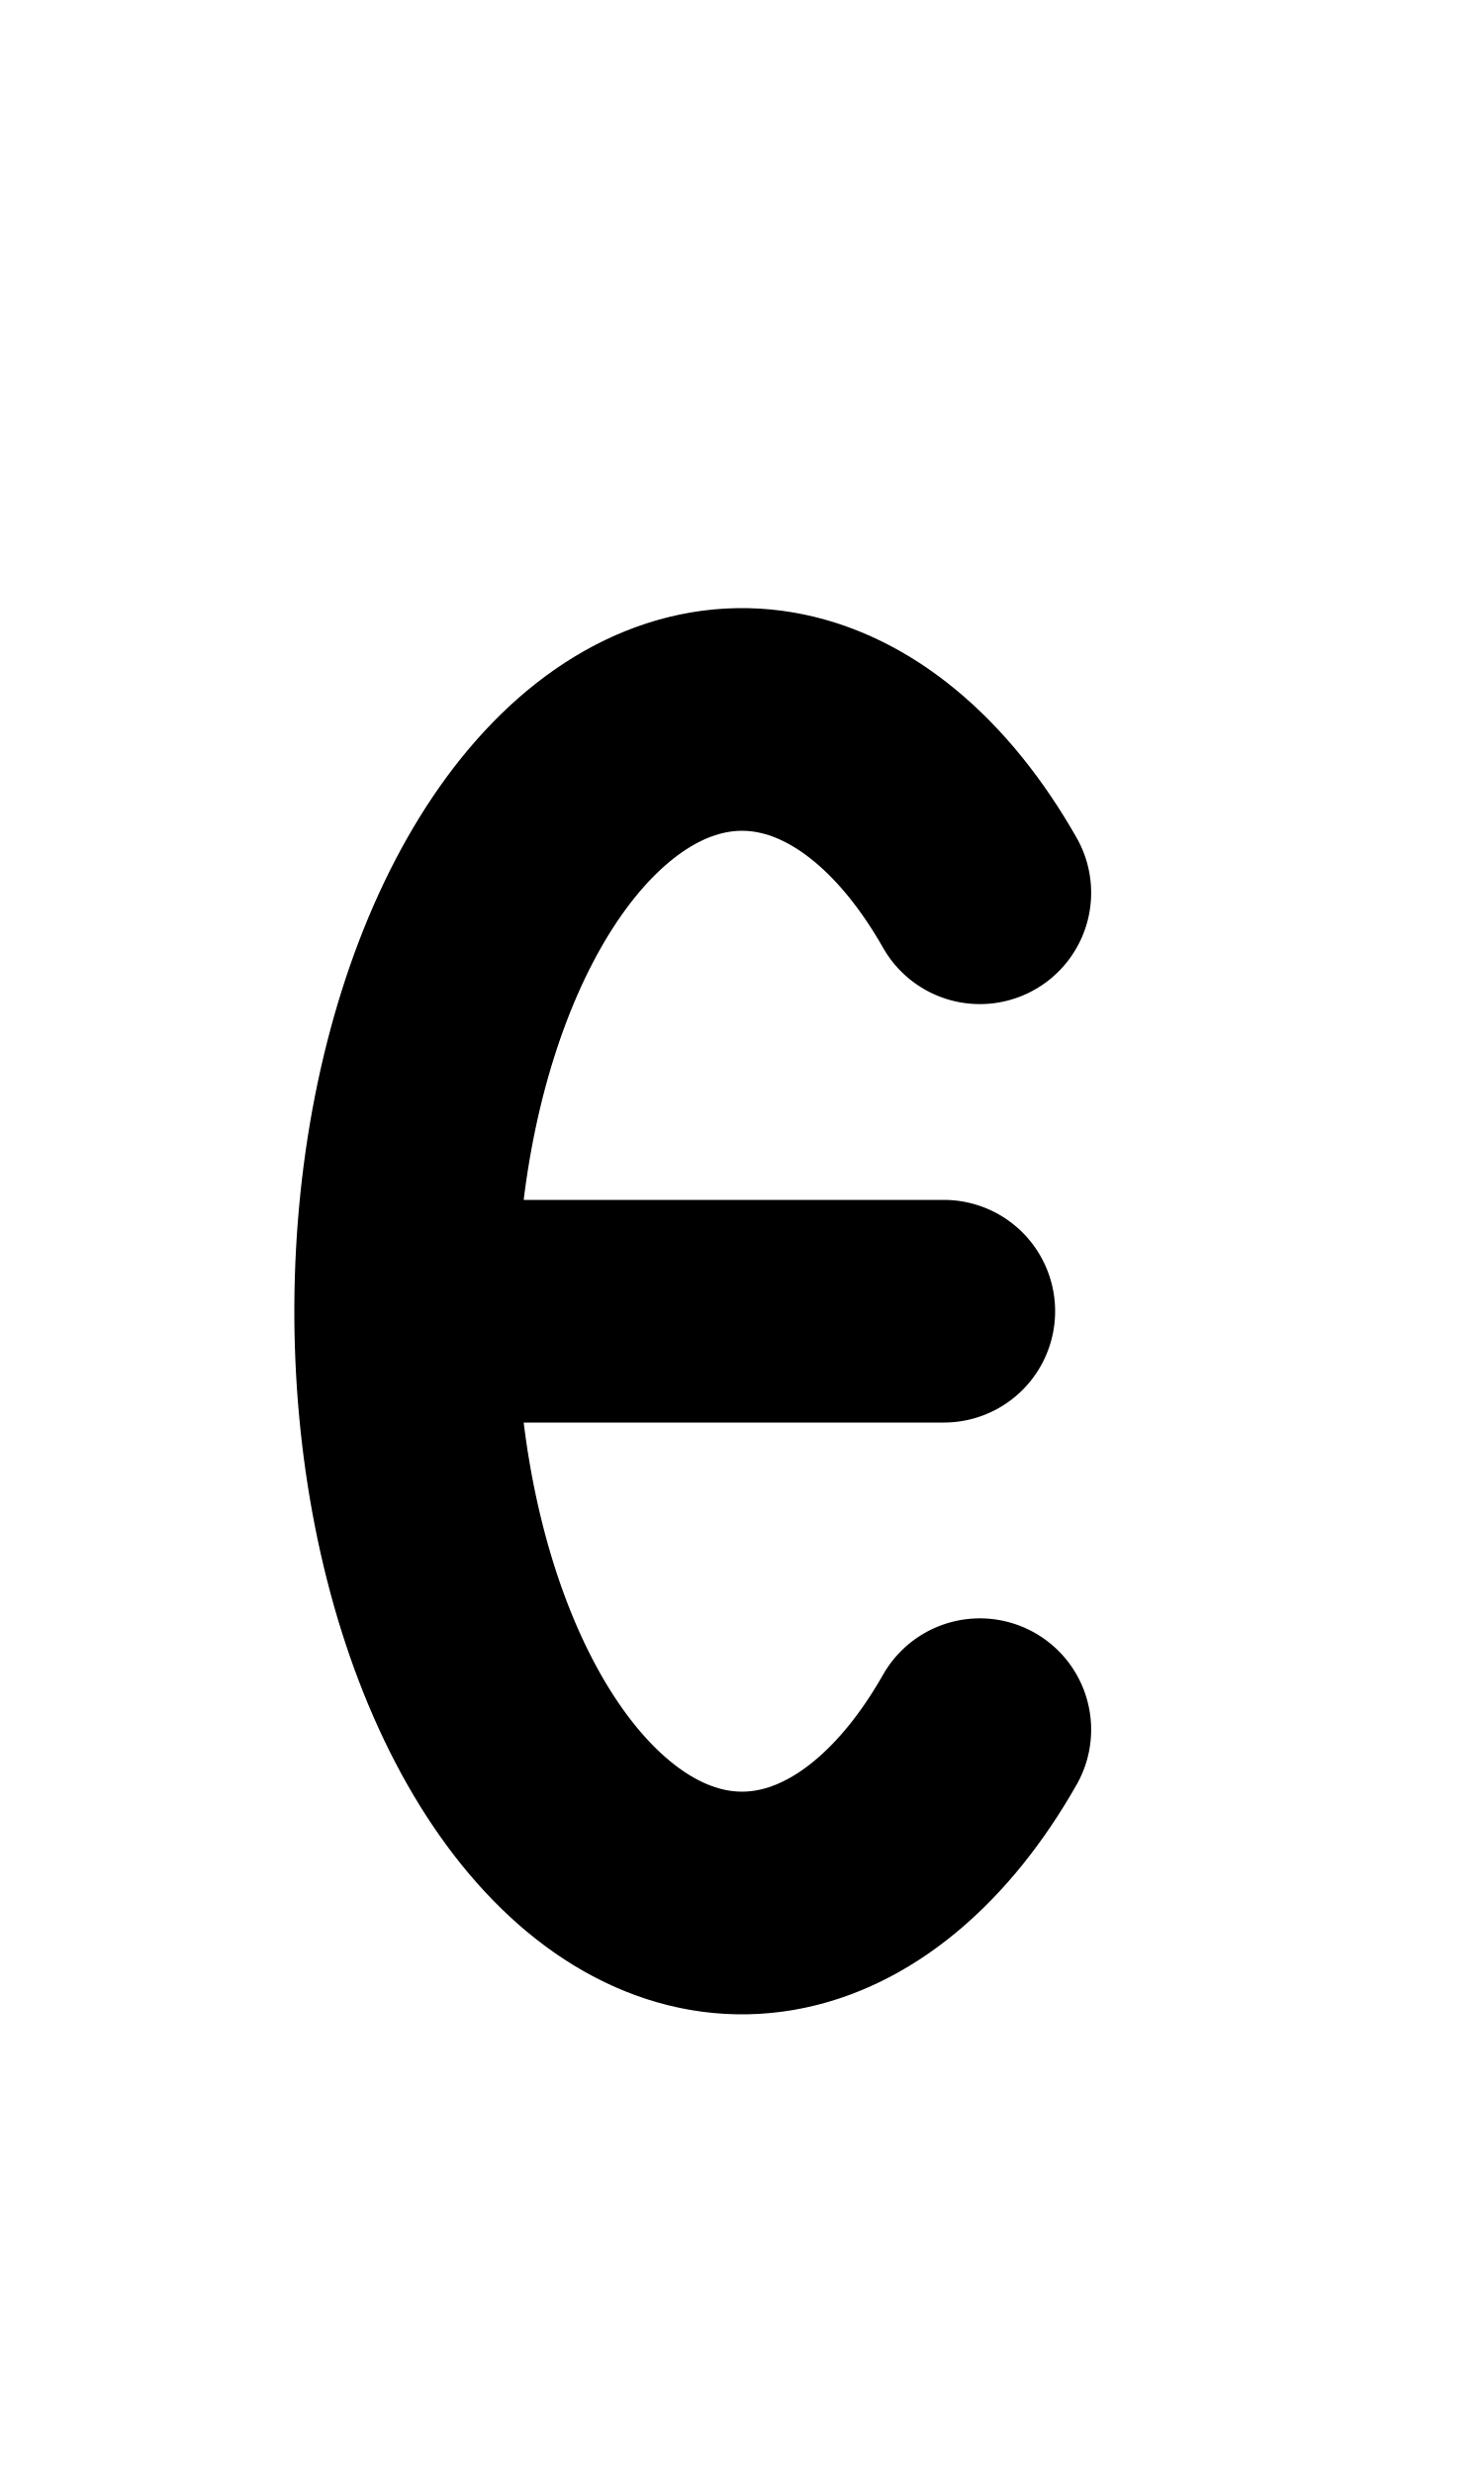
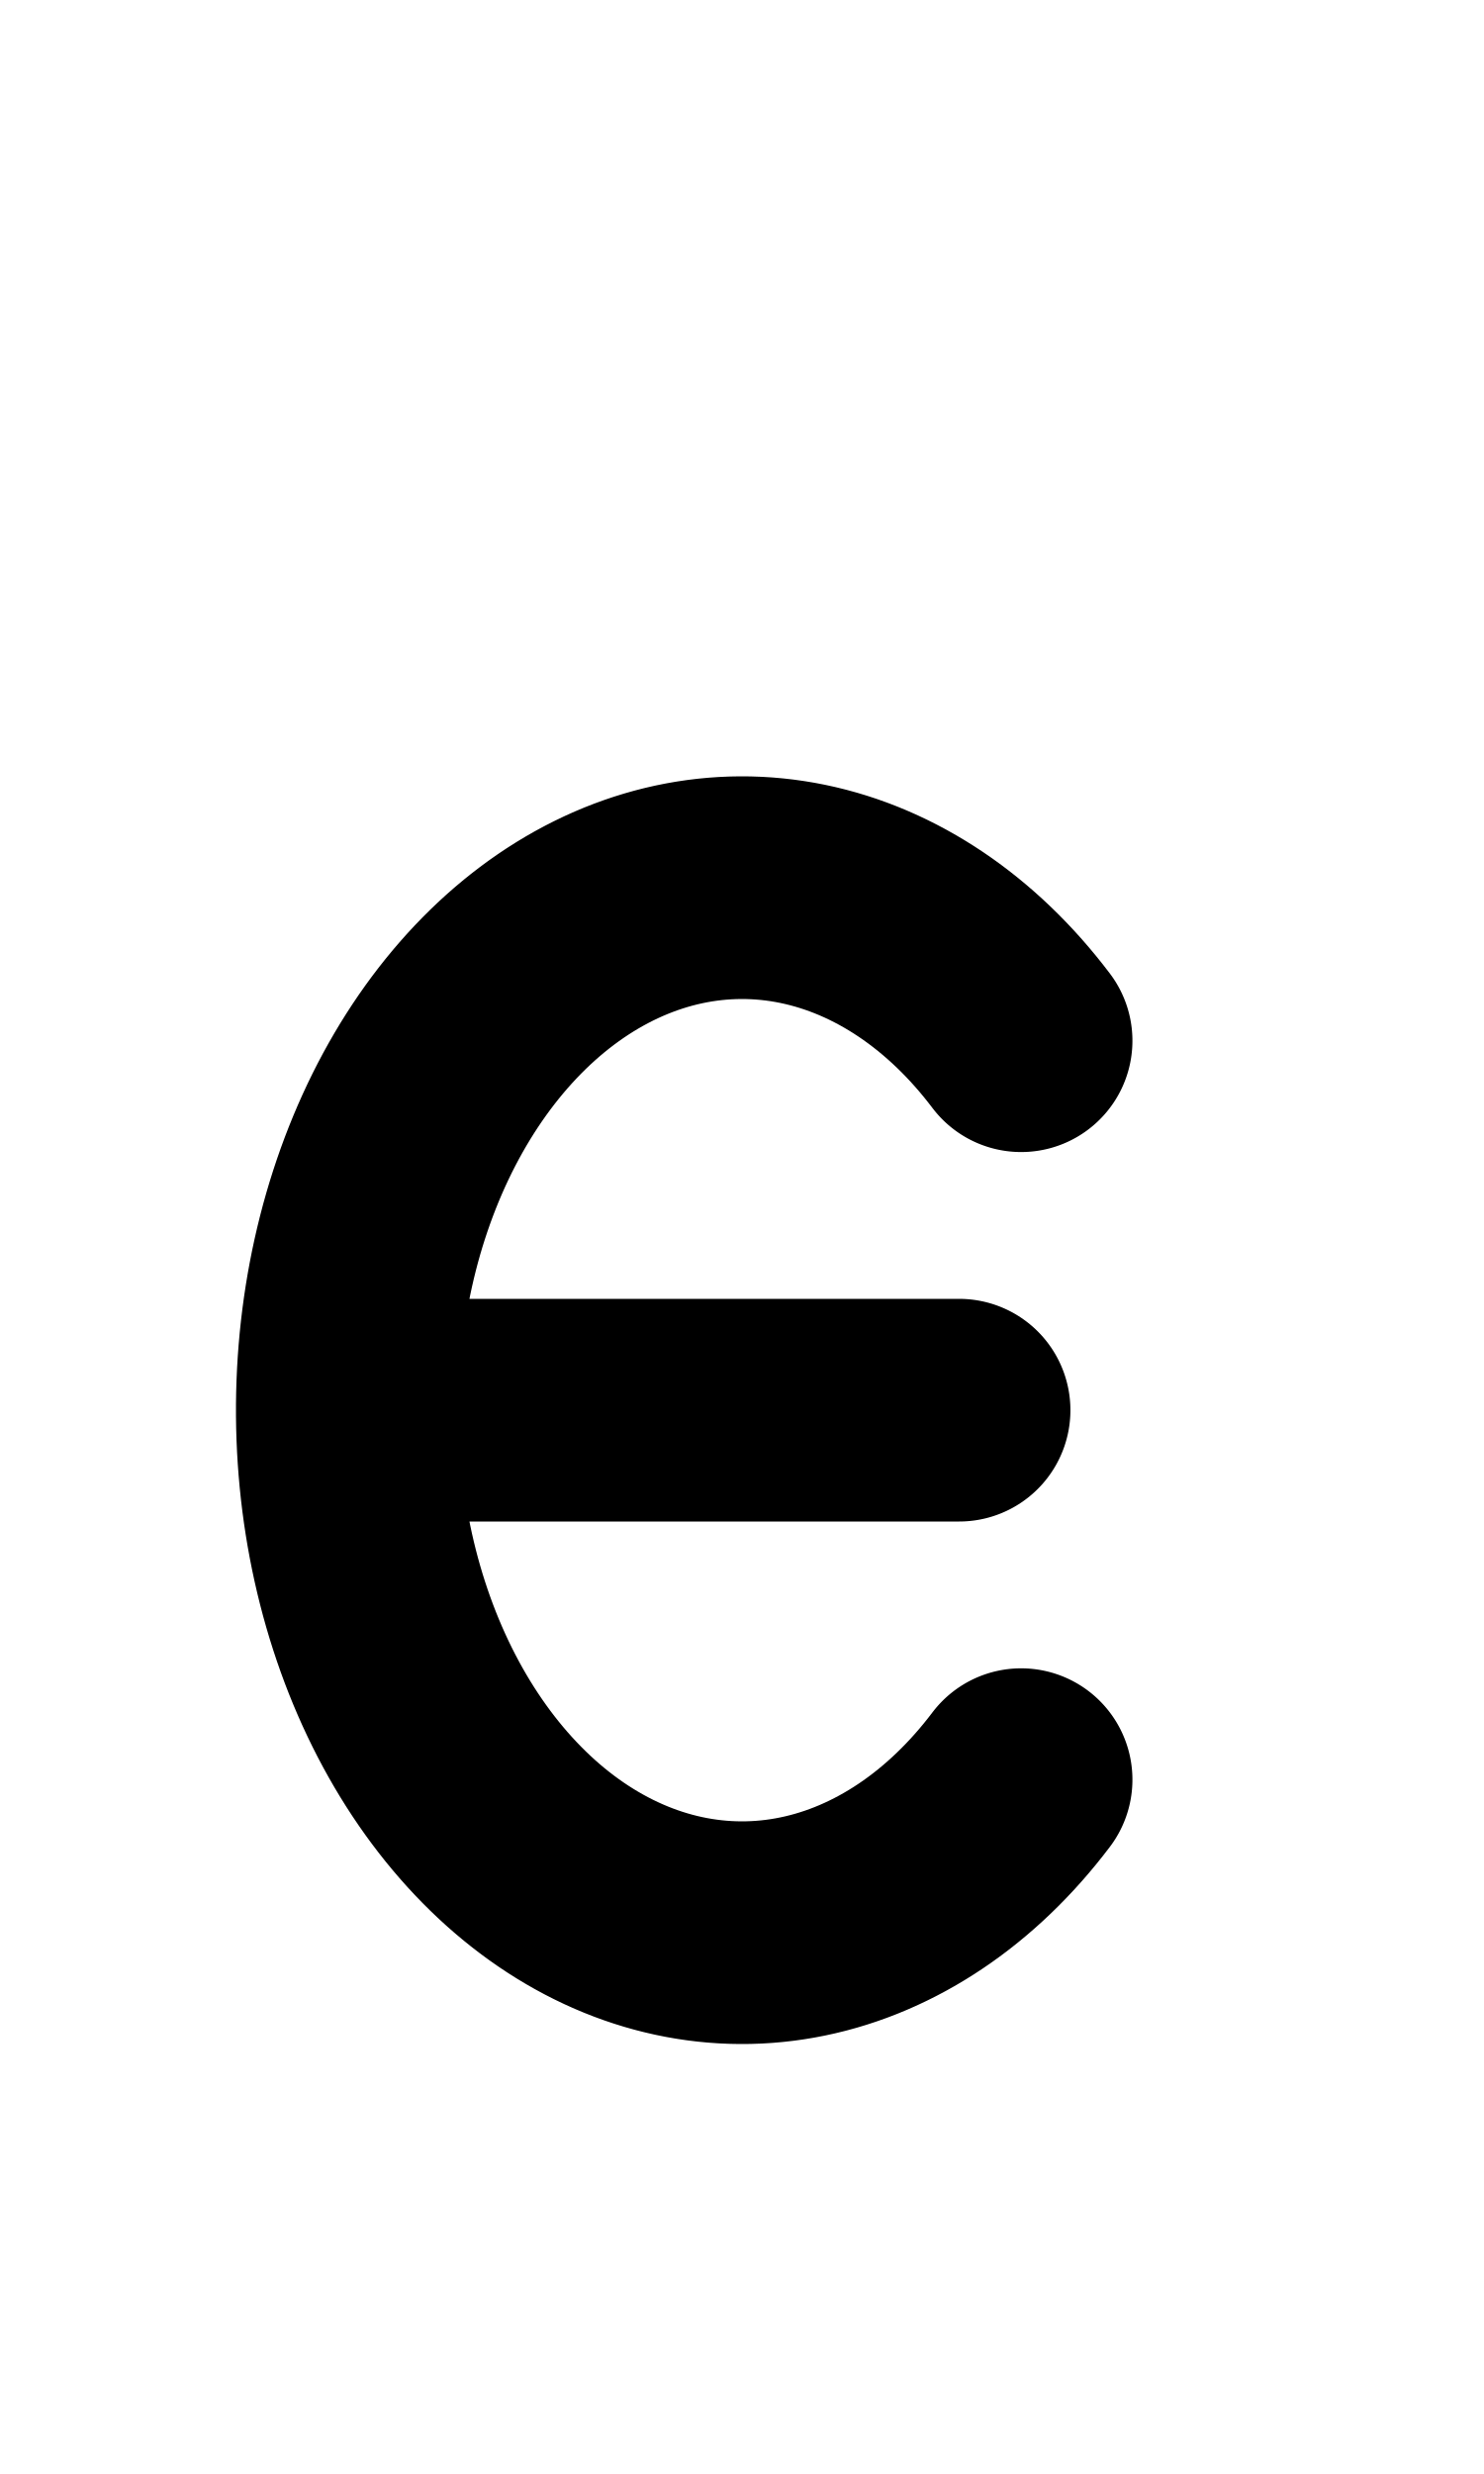
<svg xmlns="http://www.w3.org/2000/svg" viewBox="0 0 600.000 1000">
-   <path d="M 353.690 682.552 L 351.983 685.247 L 350.261 687.850 L 348.526 690.361 L 346.781 692.779 L 345.027 695.102 L 343.268 697.329 L 341.506 699.461 L 339.744 701.496 L 337.984 703.435 L 336.229 705.276 L 334.482 707.021 L 332.746 708.669 L 331.023 710.221 L 329.316 711.678 L 327.628 713.041 L 325.961 714.311 L 324.317 715.491 L 322.698 716.581 L 321.107 717.585 L 319.544 718.504 L 318.012 719.342 L 316.510 720.100 L 315.040 720.783 L 313.601 721.394 L 312.193 721.935 L 310.815 722.410 L 309.466 722.823 L 308.144 723.176 L 306.847 723.472 L 305.571 723.714 L 304.313 723.905 L 303.070 724.046 L 301.838 724.140 L 300.612 724.186 L 299.388 724.186 L 298.162 724.140 L 296.930 724.046 L 295.687 723.905 L 294.429 723.714 L 293.153 723.472 L 291.856 723.176 L 290.534 722.823 L 289.185 722.410 L 287.807 721.935 L 286.399 721.394 L 284.960 720.783 L 283.490 720.100 L 281.988 719.342 L 280.456 718.504 L 278.893 717.585 L 277.302 716.581 L 275.683 715.491 L 274.039 714.311 L 272.372 713.041 L 270.684 711.678 L 268.977 710.221 L 267.254 708.669 L 265.518 707.021 L 263.771 705.276 L 262.016 703.435 L 260.256 701.496 L 258.494 699.461 L 256.732 697.329 L 254.973 695.102 L 253.219 692.779 L 251.474 690.361 L 249.739 687.850 L 248.017 685.247 L 246.310 682.552 L 244.622 679.768 L 242.953 676.895 L 241.307 673.936 L 239.684 670.892 L 238.088 667.765 L 236.520 664.557 L 234.981 661.269 L 233.474 657.903 L 232.001 654.462 L 230.562 650.948 L 229.160 647.362 L 227.796 643.708 L 226.471 639.987 L 225.187 636.201 L 223.944 632.352 L 222.745 628.444 L 221.590 624.479 L 220.480 620.458 L 219.417 616.384 L 218.401 612.260 L 217.434 608.088 L 216.515 603.870 L 215.647 599.610 L 214.829 595.309 L 214.062 590.971 L 213.348 586.597 L 212.686 582.190 L 212.078 577.753 L 211.736 575.000 L 381.600 575.000 L 382.704 574.986 L 383.808 574.946 L 384.910 574.878 L 386.011 574.783 L 387.108 574.662 L 388.203 574.513 L 389.293 574.337 L 390.379 574.135 L 391.460 573.907 L 392.534 573.651 L 393.602 573.370 L 394.663 573.062 L 395.716 572.729 L 396.760 572.369 L 397.795 571.985 L 398.821 571.575 L 399.836 571.139 L 400.840 570.680 L 401.833 570.195 L 402.813 569.686 L 403.780 569.154 L 404.735 568.598 L 405.675 568.018 L 406.601 567.416 L 407.511 566.791 L 408.406 566.144 L 409.285 565.476 L 410.148 564.785 L 410.993 564.074 L 411.820 563.343 L 412.629 562.591 L 413.420 561.820 L 414.191 561.029 L 414.943 560.220 L 415.674 559.393 L 416.385 558.548 L 417.076 557.685 L 417.744 556.806 L 418.391 555.911 L 419.016 555.001 L 419.618 554.075 L 420.198 553.135 L 420.754 552.180 L 421.286 551.213 L 421.795 550.233 L 422.280 549.240 L 422.739 548.236 L 423.175 547.221 L 423.585 546.195 L 423.969 545.160 L 424.329 544.116 L 424.662 543.063 L 424.970 542.002 L 425.251 540.934 L 425.507 539.860 L 425.735 538.779 L 425.937 537.693 L 426.113 536.603 L 426.262 535.508 L 426.383 534.411 L 426.478 533.310 L 426.546 532.208 L 426.586 531.104 L 426.600 530.000 L 426.586 528.896 L 426.546 527.792 L 426.478 526.690 L 426.383 525.589 L 426.262 524.492 L 426.113 523.397 L 425.937 522.307 L 425.735 521.221 L 425.507 520.140 L 425.251 519.066 L 424.970 517.998 L 424.662 516.937 L 424.329 515.884 L 423.969 514.840 L 423.585 513.805 L 423.175 512.779 L 422.739 511.764 L 422.280 510.760 L 421.795 509.767 L 421.286 508.787 L 420.754 507.820 L 420.198 506.865 L 419.618 505.925 L 419.016 504.999 L 418.391 504.089 L 417.744 503.194 L 417.076 502.315 L 416.385 501.452 L 415.674 500.607 L 414.943 499.780 L 414.191 498.971 L 413.420 498.180 L 412.629 497.409 L 411.820 496.657 L 410.993 495.926 L 410.148 495.215 L 409.285 494.524 L 408.406 493.856 L 407.511 493.209 L 406.601 492.584 L 405.675 491.982 L 404.735 491.402 L 403.780 490.846 L 402.813 490.314 L 401.833 489.805 L 400.840 489.320 L 399.836 488.861 L 398.821 488.425 L 397.795 488.015 L 396.760 487.631 L 395.716 487.271 L 394.663 486.938 L 393.602 486.630 L 392.534 486.349 L 391.460 486.093 L 390.379 485.865 L 389.293 485.663 L 388.203 485.487 L 387.108 485.338 L 386.011 485.217 L 384.910 485.122 L 383.808 485.054 L 382.704 485.014 L 381.600 485.000 L 211.736 485.000 L 212.078 482.247 L 212.686 477.810 L 213.348 473.403 L 214.062 469.029 L 214.829 464.691 L 215.647 460.390 L 216.515 456.130 L 217.434 451.912 L 218.401 447.740 L 219.417 443.616 L 220.480 439.542 L 221.590 435.521 L 222.745 431.556 L 223.944 427.648 L 225.187 423.799 L 226.471 420.013 L 227.796 416.292 L 229.160 412.638 L 230.562 409.052 L 232.001 405.538 L 233.474 402.097 L 234.981 398.731 L 236.520 395.443 L 238.088 392.235 L 239.684 389.108 L 241.307 386.064 L 242.953 383.105 L 244.622 380.232 L 246.310 377.448 L 248.017 374.753 L 249.739 372.150 L 251.474 369.639 L 253.219 367.221 L 254.973 364.898 L 256.732 362.671 L 258.494 360.539 L 260.256 358.504 L 262.016 356.565 L 263.771 354.724 L 265.518 352.979 L 267.254 351.331 L 268.977 349.779 L 270.684 348.322 L 272.372 346.959 L 274.039 345.689 L 275.683 344.509 L 277.302 343.419 L 278.893 342.415 L 280.456 341.496 L 281.988 340.658 L 283.490 339.900 L 284.960 339.217 L 286.399 338.606 L 287.807 338.065 L 289.185 337.590 L 290.534 337.177 L 291.856 336.824 L 293.153 336.528 L 294.429 336.286 L 295.687 336.095 L 296.930 335.954 L 298.162 335.860 L 299.388 335.814 L 300.612 335.814 L 301.838 335.860 L 303.070 335.954 L 304.313 336.095 L 305.571 336.286 L 306.847 336.528 L 308.144 336.824 L 309.466 337.177 L 310.815 337.590 L 312.193 338.065 L 313.601 338.606 L 315.040 339.217 L 316.510 339.900 L 318.012 340.658 L 319.544 341.496 L 321.107 342.415 L 322.698 343.419 L 324.317 344.509 L 325.961 345.689 L 327.628 346.959 L 329.316 348.322 L 331.023 349.779 L 332.746 351.331 L 334.482 352.979 L 336.229 354.724 L 337.984 356.565 L 339.744 358.504 L 341.506 360.539 L 343.268 362.671 L 345.027 364.898 L 346.781 367.221 L 348.526 369.639 L 350.261 372.150 L 351.983 374.753 L 353.690 377.448 L 355.378 380.232 L 357.256 383.464 L 357.822 384.413 L 358.412 385.346 L 359.024 386.266 L 359.659 387.170 L 360.315 388.058 L 360.994 388.929 L 361.693 389.784 L 362.413 390.621 L 363.154 391.441 L 363.914 392.242 L 364.694 393.024 L 365.493 393.786 L 366.310 394.529 L 367.146 395.252 L 367.998 395.954 L 368.868 396.634 L 369.754 397.293 L 370.656 397.931 L 371.574 398.546 L 372.506 399.138 L 373.452 399.707 L 374.413 400.253 L 375.386 400.775 L 376.372 401.273 L 377.370 401.746 L 378.379 402.195 L 379.398 402.619 L 380.428 403.018 L 381.468 403.392 L 382.516 403.740 L 383.572 404.062 L 384.636 404.358 L 385.707 404.628 L 386.784 404.871 L 387.867 405.088 L 388.955 405.278 L 390.048 405.442 L 391.143 405.579 L 392.242 405.689 L 393.344 405.771 L 394.447 405.827 L 395.551 405.856 L 396.655 405.857 L 397.759 405.832 L 398.863 405.779 L 399.964 405.700 L 401.063 405.593 L 402.160 405.459 L 403.252 405.299 L 404.341 405.111 L 405.424 404.897 L 406.502 404.657 L 407.574 404.390 L 408.639 404.097 L 409.696 403.778 L 410.745 403.433 L 411.786 403.062 L 412.817 402.666 L 413.838 402.245 L 414.848 401.799 L 415.847 401.328 L 416.834 400.833 L 417.809 400.314 L 418.771 399.771 L 419.719 399.204 L 420.653 398.615 L 421.572 398.002 L 422.476 397.368 L 423.364 396.711 L 424.236 396.033 L 425.090 395.333 L 425.928 394.613 L 426.747 393.873 L 427.548 393.112 L 428.330 392.332 L 429.093 391.534 L 429.836 390.716 L 430.558 389.881 L 431.260 389.028 L 431.941 388.159 L 432.600 387.272 L 433.237 386.370 L 433.852 385.453 L 434.444 384.521 L 435.013 383.574 L 435.559 382.614 L 436.081 381.641 L 436.579 380.655 L 437.053 379.657 L 437.502 378.648 L 437.926 377.628 L 438.325 376.598 L 438.698 375.559 L 439.046 374.511 L 439.368 373.454 L 439.664 372.390 L 439.934 371.319 L 440.178 370.242 L 440.395 369.159 L 440.585 368.071 L 440.749 366.979 L 440.885 365.883 L 440.995 364.784 L 441.078 363.683 L 441.134 362.580 L 441.162 361.476 L 441.164 360.371 L 441.138 359.267 L 441.086 358.164 L 441.006 357.062 L 440.899 355.963 L 440.766 354.867 L 440.605 353.774 L 440.418 352.686 L 440.204 351.602 L 439.963 350.524 L 439.697 349.452 L 439.404 348.388 L 439.084 347.330 L 438.739 346.281 L 438.369 345.241 L 437.973 344.210 L 437.552 343.189 L 437.105 342.178 L 436.635 341.179 L 436.139 340.192 L 435.620 339.217 L 435.077 338.256 L 432.986 334.656 L 432.552 333.924 L 430.417 330.404 L 429.958 329.664 L 427.781 326.226 L 427.297 325.478 L 425.077 322.123 L 424.567 321.367 L 422.307 318.096 L 421.768 317.333 L 419.469 314.149 L 418.901 313.379 L 416.563 310.283 L 415.964 309.506 L 413.589 306.499 L 412.957 305.717 L 410.546 302.800 L 409.879 302.013 L 407.433 299.188 L 406.731 298.396 L 404.251 295.665 L 403.512 294.870 L 400.999 292.233 L 400.221 291.437 L 397.676 288.895 L 396.858 288.098 L 394.283 285.654 L 393.423 284.858 L 390.818 282.512 L 389.915 281.719 L 387.282 279.472 L 386.334 278.685 L 383.674 276.537 L 382.680 275.757 L 379.994 273.711 L 378.953 272.941 L 376.243 270.997 L 375.154 270.239 L 372.421 268.398 L 371.282 267.656 L 368.528 265.918 L 367.340 265.195 L 364.565 263.562 L 363.327 262.860 L 360.533 261.333 L 359.246 260.657 L 356.434 259.236 L 355.099 258.589 L 352.269 257.275 L 350.887 256.660 L 348.042 255.453 L 346.613 254.876 L 343.754 253.777 L 342.281 253.240 L 339.410 252.249 L 337.895 251.757 L 335.012 250.875 L 333.459 250.431 L 330.566 249.658 L 328.977 249.265 L 326.075 248.602 L 324.456 248.264 L 321.546 247.711 L 320.725 247.563 L 319.900 247.430 L 316.985 246.987 L 316.152 246.869 L 315.316 246.766 L 312.396 246.434 L 311.554 246.346 L 310.711 246.275 L 307.787 246.053 L 306.940 245.997 L 306.091 245.957 L 303.165 245.846 L 302.314 245.822 L 301.463 245.814 L 298.537 245.814 L 297.686 245.822 L 296.835 245.846 L 293.909 245.957 L 293.060 245.997 L 292.213 246.053 L 289.289 246.275 L 288.446 246.346 L 287.604 246.434 L 284.684 246.766 L 283.848 246.869 L 283.015 246.987 L 280.100 247.430 L 279.275 247.563 L 278.454 247.711 L 275.544 248.264 L 273.925 248.602 L 271.023 249.265 L 269.434 249.658 L 266.541 250.431 L 264.988 250.875 L 262.105 251.757 L 260.590 252.249 L 257.719 253.240 L 256.246 253.777 L 253.387 254.876 L 251.958 255.453 L 249.113 256.660 L 247.731 257.275 L 244.901 258.589 L 243.566 259.236 L 240.754 260.657 L 239.467 261.333 L 236.673 262.860 L 235.435 263.562 L 232.660 265.195 L 231.472 265.918 L 228.718 267.656 L 227.579 268.398 L 224.846 270.239 L 223.757 270.997 L 221.047 272.941 L 220.006 273.711 L 217.320 275.757 L 216.326 276.537 L 213.666 278.685 L 212.718 279.472 L 210.085 281.719 L 209.182 282.512 L 206.577 284.858 L 205.717 285.654 L 203.142 288.098 L 202.324 288.895 L 199.779 291.437 L 199.001 292.233 L 196.488 294.870 L 195.749 295.665 L 193.269 298.396 L 192.567 299.188 L 190.121 302.013 L 189.454 302.800 L 187.043 305.717 L 186.411 306.499 L 184.036 309.506 L 183.437 310.283 L 181.099 313.379 L 180.531 314.149 L 178.232 317.333 L 177.693 318.096 L 175.433 321.367 L 174.923 322.123 L 172.703 325.478 L 172.219 326.226 L 170.042 329.664 L 169.583 330.404 L 167.448 333.924 L 167.014 334.656 L 164.923 338.256 L 164.511 338.979 L 162.465 342.657 L 162.075 343.372 L 160.074 347.127 L 159.705 347.834 L 157.750 351.664 L 157.401 352.362 L 155.494 356.265 L 155.163 356.956 L 153.304 360.930 L 152.992 361.612 L 151.181 365.656 L 150.886 366.330 L 149.125 370.441 L 148.846 371.107 L 147.136 375.284 L 146.873 375.943 L 145.214 380.184 L 144.965 380.835 L 143.359 385.138 L 143.124 385.782 L 141.571 390.144 L 141.350 390.782 L 139.850 395.202 L 139.642 395.833 L 138.197 400.308 L 138.000 400.933 L 136.610 405.462 L 136.425 406.080 L 135.091 410.661 L 134.918 411.273 L 133.640 415.903 L 133.477 416.510 L 132.256 421.188 L 132.104 421.789 L 130.940 426.512 L 130.798 427.108 L 129.692 431.873 L 129.560 432.465 L 128.513 437.271 L 128.389 437.858 L 127.401 442.703 L 127.287 443.285 L 126.358 448.166 L 126.252 448.745 L 125.384 453.660 L 125.286 454.234 L 124.478 459.181 L 124.389 459.752 L 123.642 464.729 L 123.560 465.297 L 122.874 470.300 L 122.800 470.865 L 122.175 475.894 L 122.109 476.456 L 121.546 481.507 L 121.487 482.067 L 120.985 487.138 L 120.934 487.696 L 120.495 492.784 L 120.450 493.340 L 120.073 498.445 L 120.036 498.999 L 119.722 504.116 L 119.691 504.670 L 119.440 509.797 L 119.416 510.350 L 119.227 515.486 L 119.210 516.037 L 119.084 521.179 L 119.074 521.730 L 119.011 526.876 L 119.008 527.427 L 119.008 532.573 L 119.011 533.124 L 119.074 538.270 L 119.084 538.821 L 119.210 543.963 L 119.227 544.514 L 119.416 549.650 L 119.440 550.203 L 119.691 555.330 L 119.722 555.884 L 120.036 561.001 L 120.073 561.555 L 120.450 566.660 L 120.495 567.216 L 120.934 572.304 L 120.985 572.862 L 121.487 577.933 L 121.546 578.493 L 122.109 583.544 L 122.175 584.106 L 122.800 589.135 L 122.874 589.700 L 123.560 594.703 L 123.642 595.271 L 124.389 600.248 L 124.478 600.819 L 125.286 605.766 L 125.384 606.340 L 126.252 611.255 L 126.358 611.834 L 127.287 616.715 L 127.401 617.297 L 128.389 622.142 L 128.513 622.729 L 129.560 627.535 L 129.692 628.127 L 130.798 632.892 L 130.940 633.488 L 132.104 638.211 L 132.256 638.812 L 133.477 643.490 L 133.640 644.097 L 134.918 648.727 L 135.091 649.339 L 136.425 653.920 L 136.610 654.538 L 138.000 659.067 L 138.197 659.692 L 139.642 664.167 L 139.850 664.798 L 141.350 669.218 L 141.571 669.856 L 143.124 674.218 L 143.359 674.862 L 144.965 679.165 L 145.214 679.816 L 146.873 684.057 L 147.136 684.716 L 148.846 688.893 L 149.125 689.559 L 150.886 693.670 L 151.181 694.344 L 152.992 698.388 L 153.304 699.070 L 155.163 703.044 L 155.494 703.735 L 157.401 707.638 L 157.750 708.336 L 159.705 712.166 L 160.074 712.873 L 162.075 716.628 L 162.465 717.343 L 164.511 721.021 L 164.923 721.744 L 167.014 725.344 L 167.448 726.076 L 169.583 729.596 L 170.042 730.336 L 172.219 733.774 L 172.703 734.522 L 174.923 737.877 L 175.433 738.633 L 177.693 741.904 L 178.232 742.667 L 180.531 745.851 L 181.099 746.621 L 183.437 749.717 L 184.036 750.494 L 186.411 753.501 L 187.043 754.283 L 189.454 757.200 L 190.121 757.987 L 192.567 760.812 L 193.269 761.604 L 195.749 764.335 L 196.488 765.130 L 199.001 767.767 L 199.779 768.563 L 202.324 771.105 L 203.142 771.902 L 205.717 774.346 L 206.577 775.142 L 209.182 777.488 L 210.085 778.281 L 212.718 780.528 L 213.666 781.315 L 216.326 783.463 L 217.320 784.243 L 220.006 786.289 L 221.047 787.059 L 223.757 789.003 L 224.846 789.761 L 227.579 791.602 L 228.718 792.344 L 231.472 794.082 L 232.660 794.805 L 235.435 796.438 L 236.673 797.140 L 239.467 798.667 L 240.754 799.343 L 243.566 800.764 L 244.901 801.411 L 247.731 802.725 L 249.113 803.340 L 251.958 804.547 L 253.387 805.124 L 256.246 806.223 L 257.719 806.760 L 260.590 807.751 L 262.105 808.243 L 264.988 809.125 L 266.541 809.569 L 269.434 810.342 L 271.023 810.735 L 273.925 811.398 L 275.544 811.736 L 278.454 812.289 L 279.275 812.437 L 280.100 812.570 L 283.015 813.013 L 283.848 813.131 L 284.684 813.234 L 287.604 813.566 L 288.446 813.654 L 289.289 813.725 L 292.213 813.947 L 293.060 814.003 L 293.909 814.043 L 296.835 814.154 L 297.686 814.178 L 298.537 814.186 L 301.463 814.186 L 302.314 814.178 L 303.165 814.154 L 306.091 814.043 L 306.940 814.003 L 307.787 813.947 L 310.711 813.725 L 311.554 813.654 L 312.396 813.566 L 315.316 813.234 L 316.152 813.131 L 316.985 813.013 L 319.900 812.570 L 320.725 812.437 L 321.546 812.289 L 324.456 811.736 L 326.075 811.398 L 328.977 810.735 L 330.566 810.342 L 333.459 809.569 L 335.012 809.125 L 337.895 808.243 L 339.410 807.751 L 342.281 806.760 L 343.754 806.223 L 346.613 805.124 L 348.042 804.547 L 350.887 803.340 L 352.269 802.725 L 355.099 801.411 L 356.434 800.764 L 359.246 799.343 L 360.533 798.667 L 363.327 797.140 L 364.565 796.438 L 367.340 794.805 L 368.528 794.082 L 371.282 792.344 L 372.421 791.602 L 375.154 789.761 L 376.243 789.003 L 378.953 787.059 L 379.994 786.289 L 382.680 784.243 L 383.674 783.463 L 386.334 781.315 L 387.282 780.528 L 389.915 778.281 L 390.818 777.488 L 393.423 775.142 L 394.283 774.346 L 396.858 771.902 L 397.676 771.105 L 400.221 768.563 L 400.999 767.767 L 403.512 765.130 L 404.251 764.335 L 406.731 761.604 L 407.433 760.812 L 409.879 757.987 L 410.546 757.200 L 412.957 754.283 L 413.589 753.501 L 415.964 750.494 L 416.563 749.717 L 418.901 746.621 L 419.469 745.851 L 421.768 742.667 L 422.307 741.904 L 424.567 738.633 L 425.077 737.877 L 427.297 734.522 L 427.781 733.774 L 429.958 730.336 L 430.417 729.596 L 432.552 726.076 L 432.986 725.344 L 435.077 721.744 L 435.620 720.783 L 436.139 719.808 L 436.635 718.821 L 437.105 717.822 L 437.552 716.811 L 437.973 715.790 L 438.369 714.759 L 438.739 713.719 L 439.084 712.670 L 439.404 711.612 L 439.697 710.548 L 439.963 709.476 L 440.204 708.398 L 440.418 707.314 L 440.605 706.226 L 440.766 705.133 L 440.899 704.037 L 441.006 702.938 L 441.086 701.836 L 441.138 700.733 L 441.164 699.629 L 441.162 698.524 L 441.134 697.420 L 441.078 696.317 L 440.995 695.216 L 440.885 694.117 L 440.749 693.021 L 440.585 691.929 L 440.395 690.841 L 440.178 689.758 L 439.934 688.681 L 439.664 687.610 L 439.368 686.546 L 439.046 685.489 L 438.698 684.441 L 438.325 683.402 L 437.926 682.372 L 437.502 681.352 L 437.053 680.343 L 436.579 679.345 L 436.081 678.359 L 435.559 677.386 L 435.013 676.426 L 434.444 675.479 L 433.852 674.547 L 433.237 673.630 L 432.600 672.728 L 431.941 671.841 L 431.260 670.972 L 430.558 670.119 L 429.836 669.284 L 429.093 668.466 L 428.330 667.668 L 427.548 666.888 L 426.747 666.127 L 425.928 665.387 L 425.090 664.667 L 424.236 663.967 L 423.364 663.289 L 422.476 662.632 L 421.572 661.998 L 420.653 661.385 L 419.719 660.796 L 418.771 660.229 L 417.809 659.686 L 416.834 659.167 L 415.847 658.672 L 414.848 658.201 L 413.838 657.755 L 412.817 657.334 L 411.786 656.938 L 410.745 656.567 L 409.696 656.222 L 408.639 655.903 L 407.574 655.610 L 406.502 655.343 L 405.424 655.103 L 404.341 654.889 L 403.252 654.701 L 402.160 654.541 L 401.063 654.407 L 399.964 654.300 L 398.863 654.221 L 397.759 654.168 L 396.655 654.143 L 395.551 654.144 L 394.447 654.173 L 393.344 654.229 L 392.242 654.311 L 391.143 654.421 L 390.048 654.558 L 388.955 654.722 L 387.867 654.912 L 386.784 655.129 L 385.707 655.372 L 384.636 655.642 L 383.572 655.938 L 382.516 656.260 L 381.468 656.608 L 380.428 656.982 L 379.398 657.381 L 378.379 657.805 L 377.370 658.254 L 376.372 658.727 L 375.386 659.225 L 374.413 659.747 L 373.452 660.293 L 372.506 660.862 L 371.574 661.454 L 370.656 662.069 L 369.754 662.707 L 368.868 663.366 L 367.998 664.046 L 367.146 664.748 L 366.310 665.471 L 365.493 666.214 L 364.694 666.976 L 363.914 667.758 L 363.154 668.559 L 362.413 669.379 L 361.693 670.216 L 360.994 671.071 L 360.315 671.942 L 359.659 672.830 L 359.024 673.734 L 358.412 674.654 L 357.822 675.587 L 357.256 676.536 L 355.378 679.768 L 353.690 682.552 Z" fill="black" fill-rule="evenodd" />
+   <path d="M 373.481 696.623 L 371.711 698.746 L 369.919 700.810 L 368.107 702.817 L 366.275 704.765 L 364.425 706.653 L 362.559 708.483 L 360.677 710.252 L 358.781 711.962 L 356.872 713.611 L 354.950 715.201 L 353.018 716.730 L 351.077 718.198 L 349.126 719.606 L 347.168 720.954 L 345.204 722.243 L 343.234 723.471 L 341.259 724.640 L 339.281 725.749 L 337.300 726.800 L 335.316 727.793 L 333.331 728.727 L 331.345 729.604 L 329.358 730.424 L 327.372 731.187 L 325.386 731.895 L 323.401 732.546 L 321.417 733.143 L 319.434 733.685 L 317.452 734.173 L 315.472 734.608 L 313.493 734.989 L 311.516 735.318 L 309.539 735.594 L 307.564 735.817 L 305.590 735.989 L 303.617 736.110 L 301.644 736.178 L 299.671 736.195 L 297.698 736.161 L 295.725 736.075 L 293.752 735.938 L 291.777 735.749 L 289.802 735.507 L 287.825 735.214 L 285.848 734.868 L 283.868 734.469 L 281.888 734.017 L 279.906 733.511 L 277.922 732.950 L 275.938 732.335 L 273.952 731.665 L 271.966 730.939 L 269.979 730.157 L 267.993 729.318 L 266.007 728.422 L 264.022 727.468 L 262.039 726.457 L 260.059 725.386 L 258.082 724.257 L 256.109 723.068 L 254.141 721.820 L 252.178 720.512 L 250.223 719.144 L 248.275 717.715 L 246.337 716.227 L 244.408 714.678 L 242.491 713.068 L 240.585 711.399 L 238.694 709.669 L 236.817 707.880 L 234.956 706.030 L 233.112 704.122 L 231.287 702.154 L 229.481 700.128 L 227.696 698.044 L 225.934 695.903 L 224.194 693.705 L 222.480 691.451 L 220.791 689.141 L 219.129 686.777 L 217.495 684.359 L 215.891 681.888 L 214.317 679.366 L 212.775 676.792 L 211.266 674.168 L 209.791 671.496 L 208.350 668.776 L 206.946 666.009 L 205.578 663.197 L 204.249 660.341 L 202.958 657.441 L 201.707 654.501 L 200.497 651.519 L 199.329 648.499 L 198.203 645.442 L 197.120 642.348 L 196.081 639.220 L 195.087 636.058 L 194.138 632.865 L 193.235 629.641 L 192.379 626.388 L 191.570 623.109 L 190.809 619.804 L 190.096 616.474 L 189.804 615.000 L 387.780 615.000 L 388.884 614.986 L 389.988 614.946 L 391.090 614.878 L 392.191 614.783 L 393.288 614.662 L 394.383 614.513 L 395.473 614.337 L 396.559 614.135 L 397.640 613.907 L 398.714 613.651 L 399.782 613.370 L 400.843 613.062 L 401.896 612.729 L 402.940 612.369 L 403.975 611.985 L 405.001 611.575 L 406.016 611.139 L 407.020 610.680 L 408.013 610.195 L 408.993 609.686 L 409.960 609.154 L 410.915 608.598 L 411.855 608.018 L 412.781 607.416 L 413.691 606.791 L 414.586 606.144 L 415.465 605.476 L 416.328 604.785 L 417.173 604.074 L 418.000 603.343 L 418.809 602.591 L 419.600 601.820 L 420.371 601.029 L 421.123 600.220 L 421.854 599.393 L 422.565 598.548 L 423.256 597.685 L 423.924 596.806 L 424.571 595.911 L 425.196 595.001 L 425.798 594.075 L 426.378 593.135 L 426.934 592.180 L 427.466 591.213 L 427.975 590.233 L 428.460 589.240 L 428.919 588.236 L 429.355 587.221 L 429.765 586.195 L 430.149 585.160 L 430.509 584.116 L 430.842 583.063 L 431.150 582.002 L 431.431 580.934 L 431.687 579.860 L 431.915 578.779 L 432.117 577.693 L 432.293 576.603 L 432.442 575.508 L 432.563 574.411 L 432.658 573.310 L 432.726 572.208 L 432.766 571.104 L 432.780 570.000 L 432.766 568.896 L 432.726 567.792 L 432.658 566.690 L 432.563 565.589 L 432.442 564.492 L 432.293 563.397 L 432.117 562.307 L 431.915 561.221 L 431.687 560.140 L 431.431 559.066 L 431.150 557.998 L 430.842 556.937 L 430.509 555.884 L 430.149 554.840 L 429.765 553.805 L 429.355 552.779 L 428.919 551.764 L 428.460 550.760 L 427.975 549.767 L 427.466 548.787 L 426.934 547.820 L 426.378 546.865 L 425.798 545.925 L 425.196 544.999 L 424.571 544.089 L 423.924 543.194 L 423.256 542.315 L 422.565 541.452 L 421.854 540.607 L 421.123 539.780 L 420.371 538.971 L 419.600 538.180 L 418.809 537.409 L 418.000 536.657 L 417.173 535.926 L 416.328 535.215 L 415.465 534.524 L 414.586 533.856 L 413.691 533.209 L 412.781 532.584 L 411.855 531.982 L 410.915 531.402 L 409.960 530.846 L 408.993 530.314 L 408.013 529.805 L 407.020 529.320 L 406.016 528.861 L 405.001 528.425 L 403.975 528.015 L 402.940 527.631 L 401.896 527.271 L 400.843 526.938 L 399.782 526.630 L 398.714 526.349 L 397.640 526.093 L 396.559 525.865 L 395.473 525.663 L 394.383 525.487 L 393.288 525.338 L 392.191 525.217 L 391.090 525.122 L 389.988 525.054 L 388.884 525.014 L 387.780 525.000 L 189.804 525.000 L 190.096 523.526 L 190.809 520.196 L 191.570 516.891 L 192.379 513.612 L 193.235 510.359 L 194.138 507.135 L 195.087 503.942 L 196.081 500.780 L 197.120 497.652 L 198.203 494.558 L 199.329 491.501 L 200.497 488.481 L 201.707 485.499 L 202.958 482.559 L 204.249 479.659 L 205.578 476.803 L 206.946 473.991 L 208.350 471.224 L 209.791 468.504 L 211.266 465.832 L 212.775 463.208 L 214.317 460.634 L 215.891 458.112 L 217.495 455.641 L 219.129 453.223 L 220.791 450.859 L 222.480 448.549 L 224.194 446.295 L 225.934 444.097 L 227.696 441.956 L 229.481 439.872 L 231.287 437.846 L 233.112 435.878 L 234.956 433.970 L 236.817 432.120 L 238.694 430.331 L 240.585 428.601 L 242.491 426.932 L 244.408 425.322 L 246.337 423.773 L 248.275 422.285 L 250.223 420.856 L 252.178 419.488 L 254.141 418.180 L 256.109 416.932 L 258.082 415.743 L 260.059 414.614 L 262.039 413.543 L 264.022 412.532 L 266.007 411.578 L 267.993 410.682 L 269.979 409.843 L 271.966 409.061 L 273.952 408.335 L 275.938 407.665 L 277.922 407.050 L 279.906 406.489 L 281.888 405.983 L 283.868 405.531 L 285.848 405.132 L 287.825 404.786 L 289.802 404.493 L 291.777 404.251 L 293.752 404.062 L 295.725 403.925 L 297.698 403.839 L 299.671 403.805 L 301.644 403.822 L 303.617 403.890 L 305.590 404.011 L 307.564 404.183 L 309.539 404.406 L 311.516 404.682 L 313.493 405.011 L 315.472 405.392 L 317.452 405.827 L 319.434 406.315 L 321.417 406.857 L 323.401 407.454 L 325.386 408.105 L 327.372 408.813 L 329.358 409.576 L 331.345 410.396 L 333.331 411.273 L 335.316 412.207 L 337.300 413.200 L 339.281 414.251 L 341.259 415.360 L 343.234 416.529 L 345.204 417.757 L 347.168 419.046 L 349.126 420.394 L 351.077 421.802 L 353.018 423.270 L 354.950 424.799 L 356.872 426.389 L 358.781 428.038 L 360.677 429.748 L 362.559 431.517 L 364.425 433.347 L 366.275 435.235 L 368.107 437.183 L 369.919 439.190 L 371.711 441.254 L 373.481 443.377 L 375.228 445.556 L 377.212 448.130 L 377.897 448.996 L 378.603 449.845 L 379.329 450.677 L 380.076 451.491 L 380.843 452.286 L 381.629 453.062 L 382.433 453.819 L 383.256 454.555 L 384.097 455.271 L 384.955 455.967 L 385.830 456.641 L 386.721 457.293 L 387.628 457.923 L 388.550 458.531 L 389.487 459.116 L 390.438 459.678 L 391.402 460.217 L 392.379 460.731 L 393.369 461.222 L 394.370 461.688 L 395.383 462.129 L 396.406 462.545 L 397.438 462.936 L 398.481 463.302 L 399.531 463.642 L 400.590 463.956 L 401.657 464.244 L 402.730 464.505 L 403.809 464.741 L 404.893 464.949 L 405.983 465.131 L 407.076 465.287 L 408.173 465.415 L 409.273 465.516 L 410.375 465.591 L 411.478 465.638 L 412.582 465.658 L 413.687 465.651 L 414.791 465.617 L 415.893 465.556 L 416.994 465.468 L 418.093 465.353 L 419.188 465.211 L 420.279 465.042 L 421.366 464.847 L 422.448 464.624 L 423.524 464.376 L 424.594 464.101 L 425.657 463.800 L 426.711 463.472 L 427.758 463.119 L 428.796 462.741 L 429.823 462.337 L 430.841 461.908 L 431.848 461.454 L 432.844 460.976 L 433.827 460.473 L 434.798 459.946 L 435.755 459.396 L 436.699 458.822 L 437.628 458.226 L 438.543 457.606 L 439.442 456.965 L 440.325 456.301 L 441.191 455.616 L 442.041 454.910 L 442.872 454.184 L 443.686 453.437 L 444.481 452.671 L 445.257 451.885 L 446.014 451.080 L 446.750 450.257 L 447.467 449.416 L 448.162 448.558 L 448.836 447.683 L 449.488 446.792 L 450.119 445.885 L 450.726 444.963 L 451.312 444.026 L 451.873 443.076 L 452.412 442.111 L 452.926 441.134 L 453.417 440.144 L 453.883 439.143 L 454.324 438.131 L 454.740 437.108 L 455.131 436.075 L 455.497 435.033 L 455.837 433.982 L 456.151 432.923 L 456.439 431.857 L 456.700 430.784 L 456.936 429.705 L 457.144 428.620 L 457.326 427.531 L 457.482 426.437 L 457.610 425.340 L 457.711 424.241 L 457.786 423.139 L 457.833 422.035 L 457.853 420.931 L 457.847 419.827 L 457.813 418.723 L 457.751 417.620 L 457.663 416.519 L 457.548 415.421 L 457.406 414.325 L 457.237 413.234 L 457.042 412.147 L 456.820 411.065 L 456.571 409.989 L 456.296 408.919 L 455.995 407.857 L 455.668 406.802 L 455.315 405.755 L 454.936 404.718 L 454.532 403.690 L 454.103 402.672 L 453.649 401.665 L 453.171 400.670 L 452.668 399.686 L 452.141 398.716 L 451.591 397.758 L 451.017 396.814 L 450.421 395.885 L 449.801 394.970 L 449.160 394.071 L 448.496 393.188 L 446.250 390.273 L 445.716 389.595 L 443.426 386.739 L 442.874 386.063 L 440.542 383.268 L 439.970 382.596 L 437.597 379.861 L 437.006 379.194 L 434.592 376.522 L 433.981 375.859 L 431.528 373.250 L 430.897 372.592 L 428.406 370.048 L 427.754 369.396 L 425.225 366.917 L 424.552 366.271 L 421.987 363.859 L 421.294 363.221 L 418.693 360.876 L 417.978 360.245 L 415.343 357.968 L 414.607 357.346 L 411.938 355.139 L 411.181 354.526 L 408.480 352.388 L 407.700 351.785 L 404.968 349.719 L 404.167 349.127 L 401.405 347.132 L 400.582 346.552 L 397.790 344.630 L 396.946 344.063 L 394.126 342.214 L 393.260 341.660 L 390.414 339.885 L 389.527 339.346 L 386.654 337.645 L 385.746 337.122 L 382.848 335.497 L 381.919 334.990 L 378.998 333.440 L 378.048 332.951 L 375.105 331.478 L 374.135 331.008 L 371.170 329.612 L 370.181 329.161 L 367.196 327.843 L 366.188 327.412 L 363.184 326.172 L 362.157 325.763 L 359.135 324.602 L 358.091 324.216 L 355.052 323.133 L 353.991 322.770 L 350.937 321.768 L 349.860 321.429 L 346.792 320.506 L 345.700 320.193 L 342.618 319.350 L 341.513 319.063 L 338.419 318.301 L 337.301 318.041 L 334.196 317.360 L 333.067 317.127 L 329.953 316.527 L 328.812 316.322 L 325.690 315.804 L 324.541 315.628 L 321.412 315.191 L 320.255 315.045 L 317.119 314.689 L 315.956 314.573 L 312.816 314.299 L 311.648 314.213 L 308.504 314.021 L 307.333 313.965 L 304.187 313.856 L 303.014 313.830 L 299.867 313.803 L 298.693 313.808 L 295.546 313.863 L 294.373 313.898 L 291.228 314.035 L 290.058 314.101 L 286.915 314.320 L 285.748 314.417 L 282.610 314.718 L 281.449 314.844 L 278.315 315.227 L 277.161 315.383 L 274.033 315.847 L 272.887 316.033 L 269.767 316.578 L 268.631 316.792 L 265.520 317.419 L 264.393 317.661 L 261.293 318.370 L 260.178 318.639 L 257.089 319.428 L 255.988 319.724 L 252.910 320.593 L 251.823 320.915 L 248.759 321.865 L 247.688 322.211 L 244.639 323.241 L 243.583 323.612 L 240.550 324.720 L 239.512 325.114 L 236.495 326.302 L 235.475 326.718 L 232.477 327.984 L 231.475 328.422 L 228.497 329.766 L 227.514 330.223 L 224.556 331.645 L 223.593 332.122 L 220.657 333.620 L 219.714 334.115 L 216.800 335.690 L 215.878 336.203 L 212.989 337.853 L 212.088 338.382 L 209.224 340.107 L 208.343 340.651 L 205.506 342.451 L 204.647 343.009 L 201.836 344.883 L 200.999 345.455 L 198.217 347.401 L 197.402 347.985 L 194.649 350.004 L 193.855 350.600 L 191.134 352.690 L 190.361 353.296 L 187.671 355.457 L 186.921 356.073 L 184.263 358.304 L 183.534 358.929 L 180.910 361.228 L 180.203 361.862 L 177.614 364.229 L 176.927 364.870 L 174.374 367.305 L 173.708 367.953 L 171.192 370.453 L 170.547 371.107 L 168.068 373.673 L 167.444 374.333 L 165.004 376.963 L 164.399 377.627 L 161.999 380.320 L 161.414 380.989 L 159.055 383.744 L 158.490 384.417 L 156.172 387.234 L 155.626 387.910 L 153.350 390.786 L 152.823 391.465 L 150.591 394.400 L 150.082 395.082 L 147.894 398.074 L 147.404 398.758 L 145.260 401.807 L 144.788 402.493 L 142.690 405.597 L 142.235 406.284 L 140.185 409.443 L 139.747 410.131 L 137.743 413.342 L 137.322 414.031 L 135.367 417.294 L 134.962 417.983 L 133.056 421.297 L 132.667 421.987 L 130.811 425.349 L 130.438 426.039 L 128.632 429.449 L 128.274 430.139 L 126.519 433.596 L 126.177 434.286 L 124.474 437.788 L 124.146 438.477 L 122.495 442.023 L 122.182 442.711 L 120.585 446.299 L 120.285 446.988 L 118.742 450.617 L 118.456 451.304 L 116.967 454.973 L 116.694 455.660 L 115.260 459.366 L 115.001 460.052 L 113.623 463.795 L 113.376 464.481 L 112.054 468.259 L 111.821 468.943 L 110.554 472.756 L 110.334 473.439 L 109.125 477.284 L 108.916 477.966 L 107.764 481.841 L 107.568 482.523 L 106.474 486.427 L 106.289 487.108 L 105.254 491.040 L 105.081 491.720 L 104.105 495.679 L 103.943 496.357 L 103.026 500.340 L 102.875 501.018 L 102.018 505.025 L 101.878 505.701 L 101.080 509.730 L 100.952 510.406 L 100.214 514.454 L 100.096 515.129 L 99.419 519.195 L 99.312 519.870 L 98.696 523.953 L 98.599 524.627 L 98.044 528.726 L 97.958 529.399 L 97.463 533.512 L 97.388 534.184 L 96.955 538.309 L 96.889 538.981 L 96.518 543.116 L 96.463 543.787 L 96.153 547.931 L 96.108 548.603 L 95.860 552.754 L 95.825 553.425 L 95.639 557.582 L 95.614 558.252 L 95.490 562.413 L 95.475 563.084 L 95.413 567.247 L 95.408 567.918 L 95.408 572.082 L 95.413 572.753 L 95.475 576.916 L 95.490 577.587 L 95.614 581.748 L 95.639 582.418 L 95.825 586.575 L 95.860 587.246 L 96.108 591.397 L 96.153 592.069 L 96.463 596.213 L 96.518 596.884 L 96.889 601.019 L 96.955 601.691 L 97.388 605.816 L 97.463 606.488 L 97.958 610.601 L 98.044 611.274 L 98.599 615.373 L 98.696 616.047 L 99.312 620.130 L 99.419 620.805 L 100.096 624.871 L 100.214 625.546 L 100.952 629.594 L 101.080 630.270 L 101.878 634.299 L 102.018 634.975 L 102.875 638.982 L 103.026 639.660 L 103.943 643.643 L 104.105 644.321 L 105.081 648.280 L 105.254 648.960 L 106.289 652.892 L 106.474 653.573 L 107.568 657.477 L 107.764 658.159 L 108.916 662.034 L 109.125 662.716 L 110.334 666.561 L 110.554 667.244 L 111.821 671.057 L 112.054 671.741 L 113.376 675.519 L 113.623 676.205 L 115.001 679.948 L 115.260 680.634 L 116.694 684.340 L 116.967 685.027 L 118.456 688.696 L 118.742 689.383 L 120.285 693.012 L 120.585 693.701 L 122.182 697.289 L 122.495 697.977 L 124.146 701.523 L 124.474 702.212 L 126.177 705.714 L 126.519 706.404 L 128.274 709.861 L 128.632 710.551 L 130.438 713.961 L 130.811 714.651 L 132.667 718.013 L 133.056 718.703 L 134.962 722.017 L 135.367 722.706 L 137.322 725.969 L 137.743 726.658 L 139.747 729.869 L 140.185 730.557 L 142.235 733.716 L 142.690 734.403 L 144.788 737.507 L 145.260 738.193 L 147.404 741.242 L 147.894 741.926 L 150.082 744.918 L 150.591 745.600 L 152.823 748.535 L 153.350 749.214 L 155.626 752.090 L 156.172 752.766 L 158.490 755.583 L 159.055 756.256 L 161.414 759.011 L 161.999 759.680 L 164.399 762.373 L 165.004 763.037 L 167.444 765.667 L 168.068 766.327 L 170.547 768.893 L 171.192 769.547 L 173.708 772.047 L 174.374 772.695 L 176.927 775.130 L 177.614 775.771 L 180.203 778.138 L 180.910 778.772 L 183.534 781.071 L 184.263 781.696 L 186.921 783.927 L 187.671 784.543 L 190.361 786.704 L 191.134 787.310 L 193.855 789.400 L 194.649 789.996 L 197.402 792.015 L 198.217 792.599 L 200.999 794.545 L 201.836 795.117 L 204.647 796.991 L 205.506 797.549 L 208.343 799.349 L 209.224 799.893 L 212.088 801.618 L 212.989 802.147 L 215.878 803.797 L 216.800 804.310 L 219.714 805.885 L 220.657 806.380 L 223.593 807.878 L 224.556 808.355 L 227.514 809.777 L 228.497 810.234 L 231.475 811.578 L 232.477 812.016 L 235.475 813.282 L 236.495 813.698 L 239.512 814.886 L 240.550 815.280 L 243.583 816.388 L 244.639 816.759 L 247.688 817.789 L 248.759 818.135 L 251.823 819.085 L 252.910 819.407 L 255.988 820.276 L 257.089 820.572 L 260.178 821.361 L 261.293 821.630 L 264.393 822.339 L 265.520 822.581 L 268.631 823.208 L 269.767 823.422 L 272.887 823.967 L 274.033 824.153 L 277.161 824.617 L 278.315 824.773 L 281.449 825.156 L 282.610 825.282 L 285.748 825.583 L 286.915 825.680 L 290.058 825.899 L 291.228 825.965 L 294.373 826.102 L 295.546 826.137 L 298.693 826.192 L 299.867 826.197 L 303.014 826.170 L 304.187 826.144 L 307.333 826.035 L 308.504 825.979 L 311.648 825.787 L 312.816 825.701 L 315.956 825.427 L 317.119 825.311 L 320.255 824.955 L 321.412 824.809 L 324.541 824.372 L 325.690 824.196 L 328.812 823.678 L 329.953 823.473 L 333.067 822.873 L 334.196 822.640 L 337.301 821.959 L 338.419 821.699 L 341.513 820.937 L 342.618 820.650 L 345.700 819.807 L 346.792 819.494 L 349.860 818.571 L 350.937 818.232 L 353.991 817.230 L 355.052 816.867 L 358.091 815.784 L 359.135 815.398 L 362.157 814.237 L 363.184 813.828 L 366.188 812.588 L 367.196 812.157 L 370.181 810.839 L 371.170 810.388 L 374.135 808.992 L 375.105 808.522 L 378.048 807.049 L 378.998 806.560 L 381.919 805.010 L 382.848 804.503 L 385.746 802.878 L 386.654 802.355 L 389.527 800.654 L 390.414 800.115 L 393.260 798.340 L 394.126 797.786 L 396.946 795.937 L 397.790 795.370 L 400.582 793.448 L 401.405 792.868 L 404.167 790.873 L 404.968 790.281 L 407.700 788.215 L 408.480 787.612 L 411.181 785.474 L 411.938 784.861 L 414.607 782.654 L 415.343 782.032 L 417.978 779.755 L 418.693 779.124 L 421.294 776.779 L 421.987 776.141 L 424.552 773.729 L 425.225 773.083 L 427.754 770.604 L 428.406 769.952 L 430.897 767.408 L 431.528 766.750 L 433.981 764.141 L 434.592 763.478 L 437.006 760.806 L 437.597 760.139 L 439.970 757.404 L 440.542 756.732 L 442.874 753.937 L 443.426 753.261 L 445.716 750.405 L 446.250 749.727 L 448.496 746.812 L 449.160 745.929 L 449.801 745.030 L 450.421 744.115 L 451.017 743.186 L 451.591 742.242 L 452.141 741.284 L 452.668 740.314 L 453.171 739.330 L 453.649 738.335 L 454.103 737.328 L 454.532 736.310 L 454.936 735.282 L 455.315 734.245 L 455.668 733.198 L 455.995 732.143 L 456.296 731.081 L 456.571 730.011 L 456.820 728.935 L 457.042 727.853 L 457.237 726.766 L 457.406 725.675 L 457.548 724.579 L 457.663 723.481 L 457.751 722.380 L 457.813 721.277 L 457.847 720.173 L 457.853 719.069 L 457.833 717.965 L 457.786 716.861 L 457.711 715.759 L 457.610 714.660 L 457.482 713.563 L 457.326 712.469 L 457.144 711.380 L 456.936 710.295 L 456.700 709.216 L 456.439 708.143 L 456.151 707.077 L 455.837 706.018 L 455.497 704.967 L 455.131 703.925 L 454.740 702.892 L 454.324 701.869 L 453.883 700.857 L 453.417 699.856 L 452.926 698.866 L 452.412 697.889 L 451.873 696.924 L 451.312 695.974 L 450.726 695.037 L 450.119 694.115 L 449.488 693.208 L 448.836 692.317 L 448.162 691.442 L 447.467 690.584 L 446.750 689.743 L 446.014 688.920 L 445.257 688.115 L 444.481 687.329 L 443.686 686.563 L 442.872 685.816 L 442.041 685.090 L 441.191 684.384 L 440.325 683.699 L 439.442 683.035 L 438.543 682.394 L 437.628 681.774 L 436.699 681.178 L 435.755 680.604 L 434.798 680.054 L 433.827 679.527 L 432.844 679.024 L 431.848 678.546 L 430.841 678.092 L 429.823 677.663 L 428.796 677.259 L 427.758 676.881 L 426.711 676.528 L 425.657 676.200 L 424.594 675.899 L 423.524 675.624 L 422.448 675.376 L 421.366 675.153 L 420.279 674.958 L 419.188 674.789 L 418.093 674.647 L 416.994 674.532 L 415.893 674.444 L 414.791 674.383 L 413.687 674.349 L 412.582 674.342 L 411.478 674.362 L 410.375 674.409 L 409.273 674.484 L 408.173 674.585 L 407.076 674.713 L 405.983 674.869 L 404.893 675.051 L 403.809 675.259 L 402.730 675.495 L 401.657 675.756 L 400.590 676.044 L 399.531 676.358 L 398.481 676.698 L 397.438 677.064 L 396.406 677.455 L 395.383 677.871 L 394.370 678.312 L 393.369 678.778 L 392.379 679.269 L 391.402 679.783 L 390.438 680.322 L 389.487 680.884 L 388.550 681.469 L 387.628 682.077 L 386.721 682.707 L 385.830 683.359 L 384.955 684.033 L 384.097 684.729 L 383.256 685.445 L 382.433 686.181 L 381.629 686.938 L 380.843 687.714 L 380.076 688.509 L 379.329 689.323 L 378.603 690.155 L 377.897 691.004 L 377.212 691.870 L 375.228 694.444 L 373.481 696.623 Z" fill="black" fill-rule="evenodd" />
</svg>
